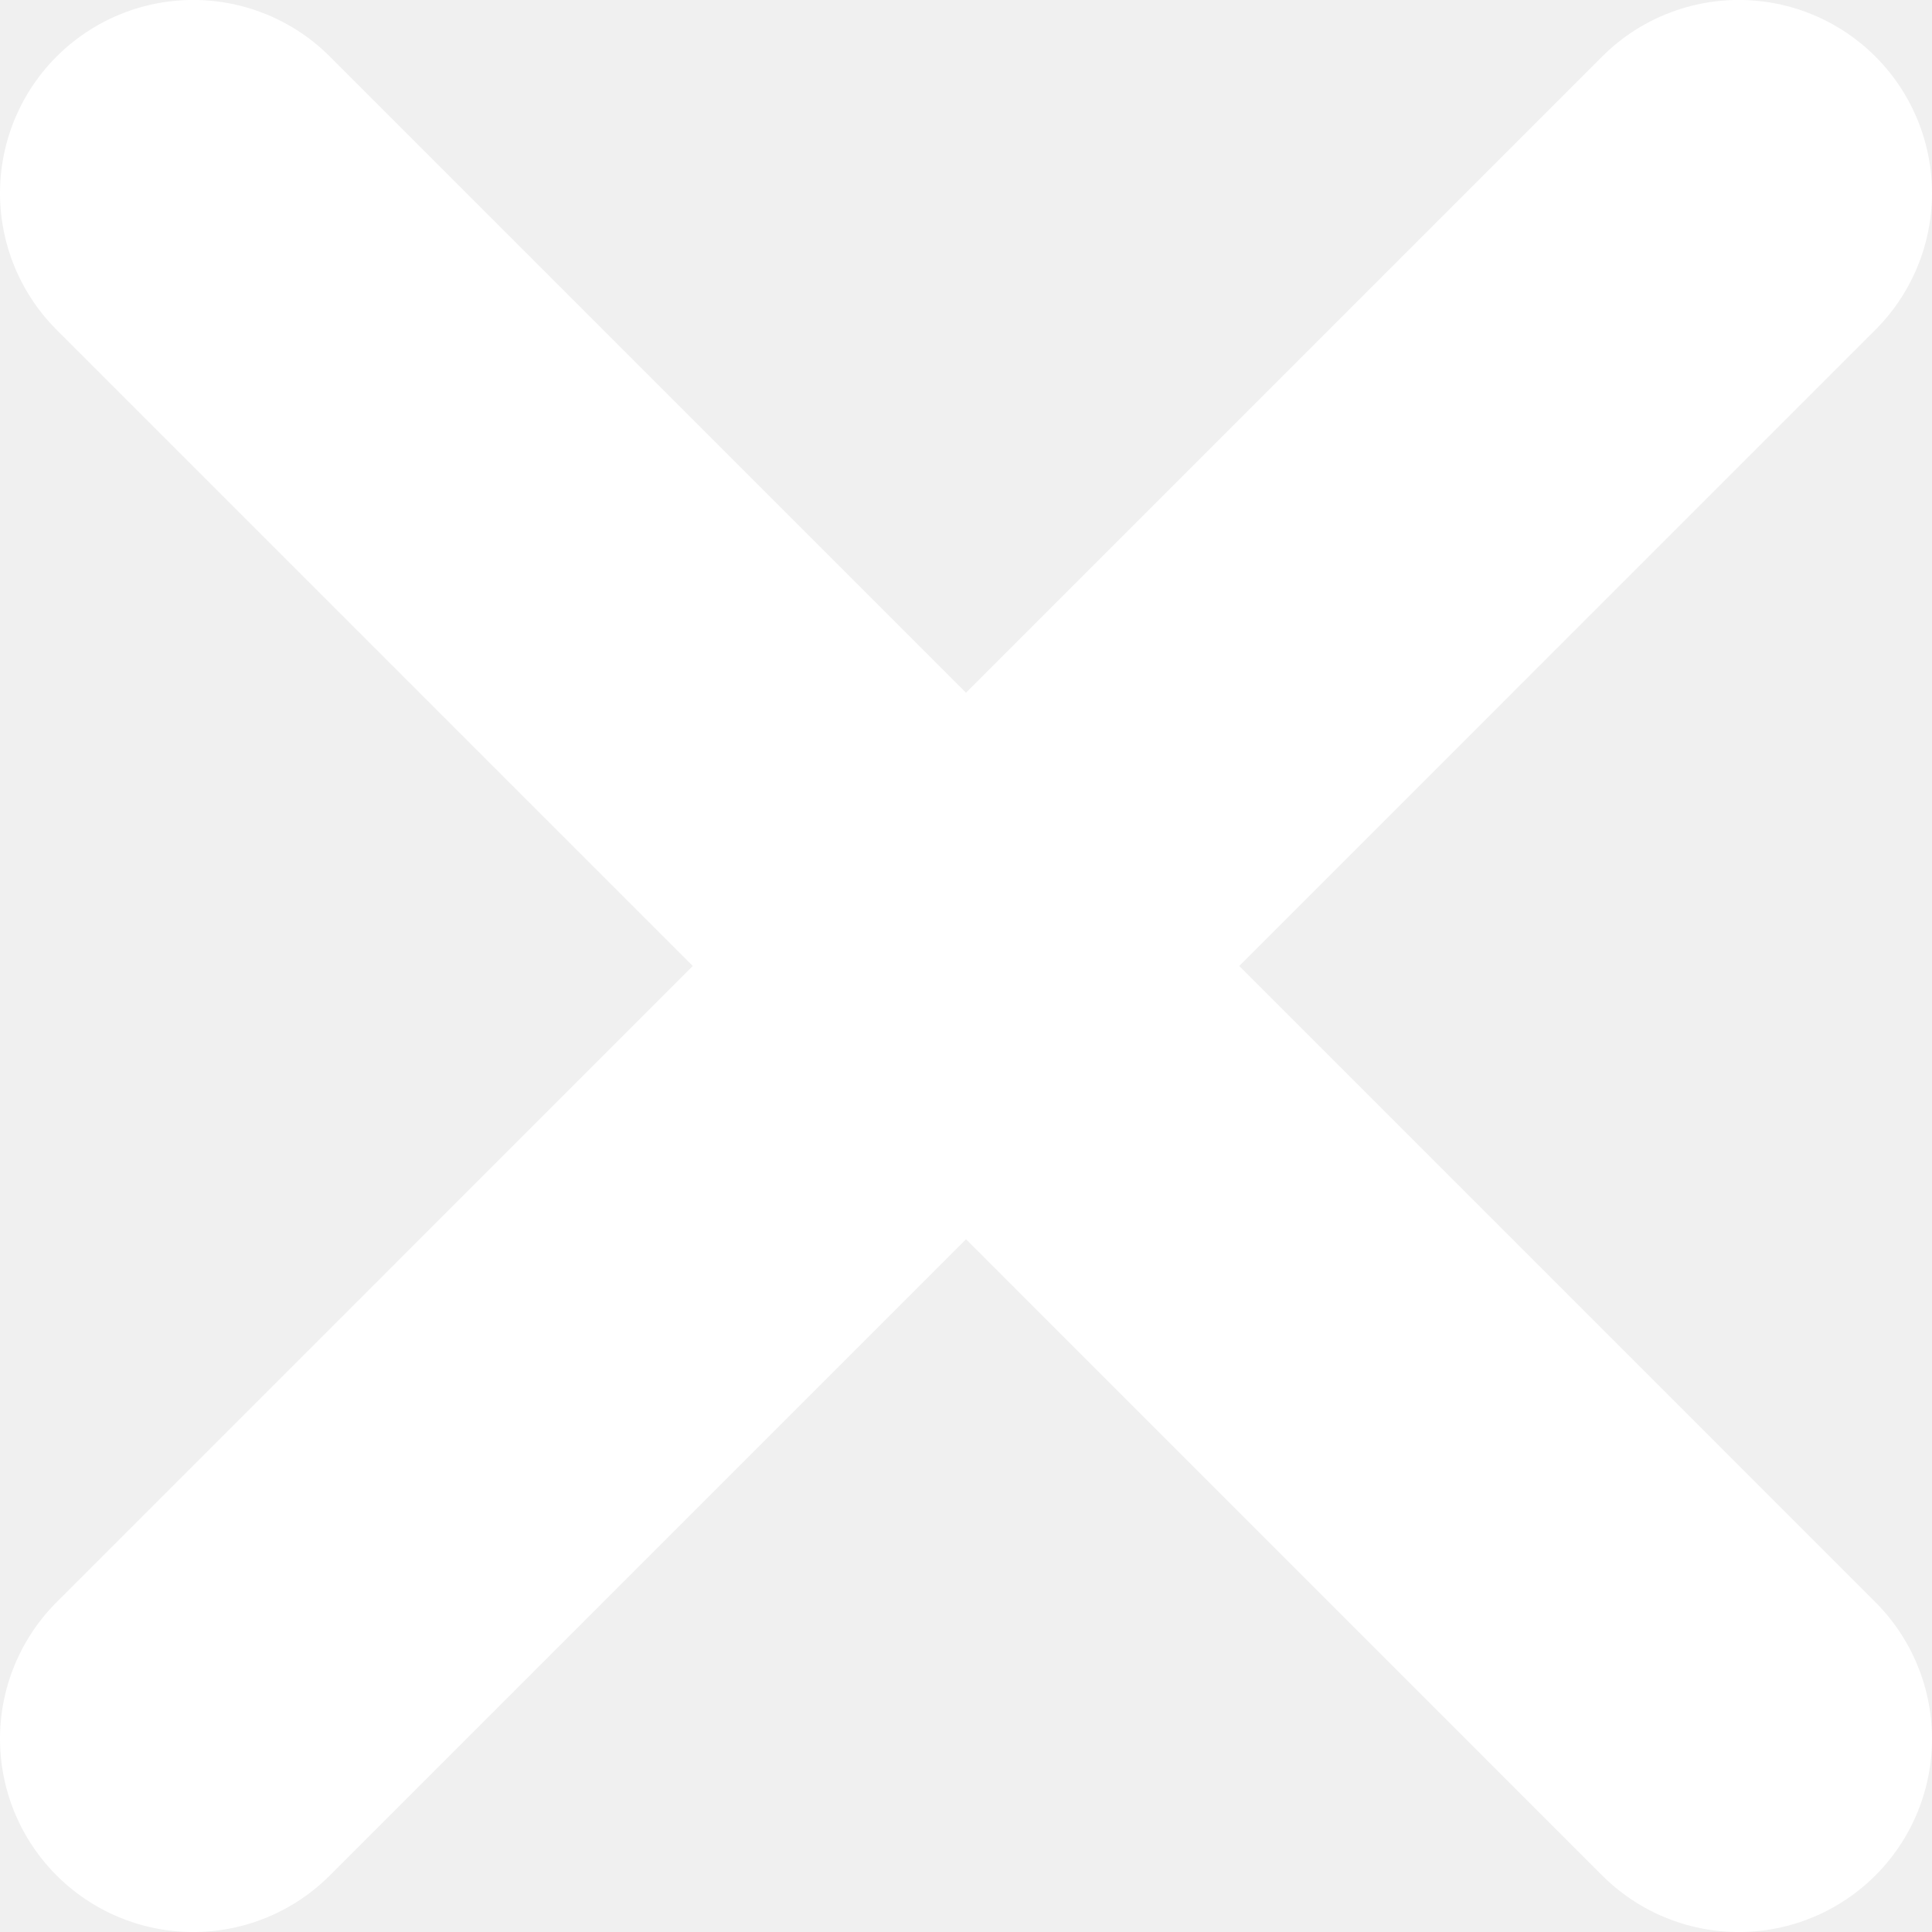
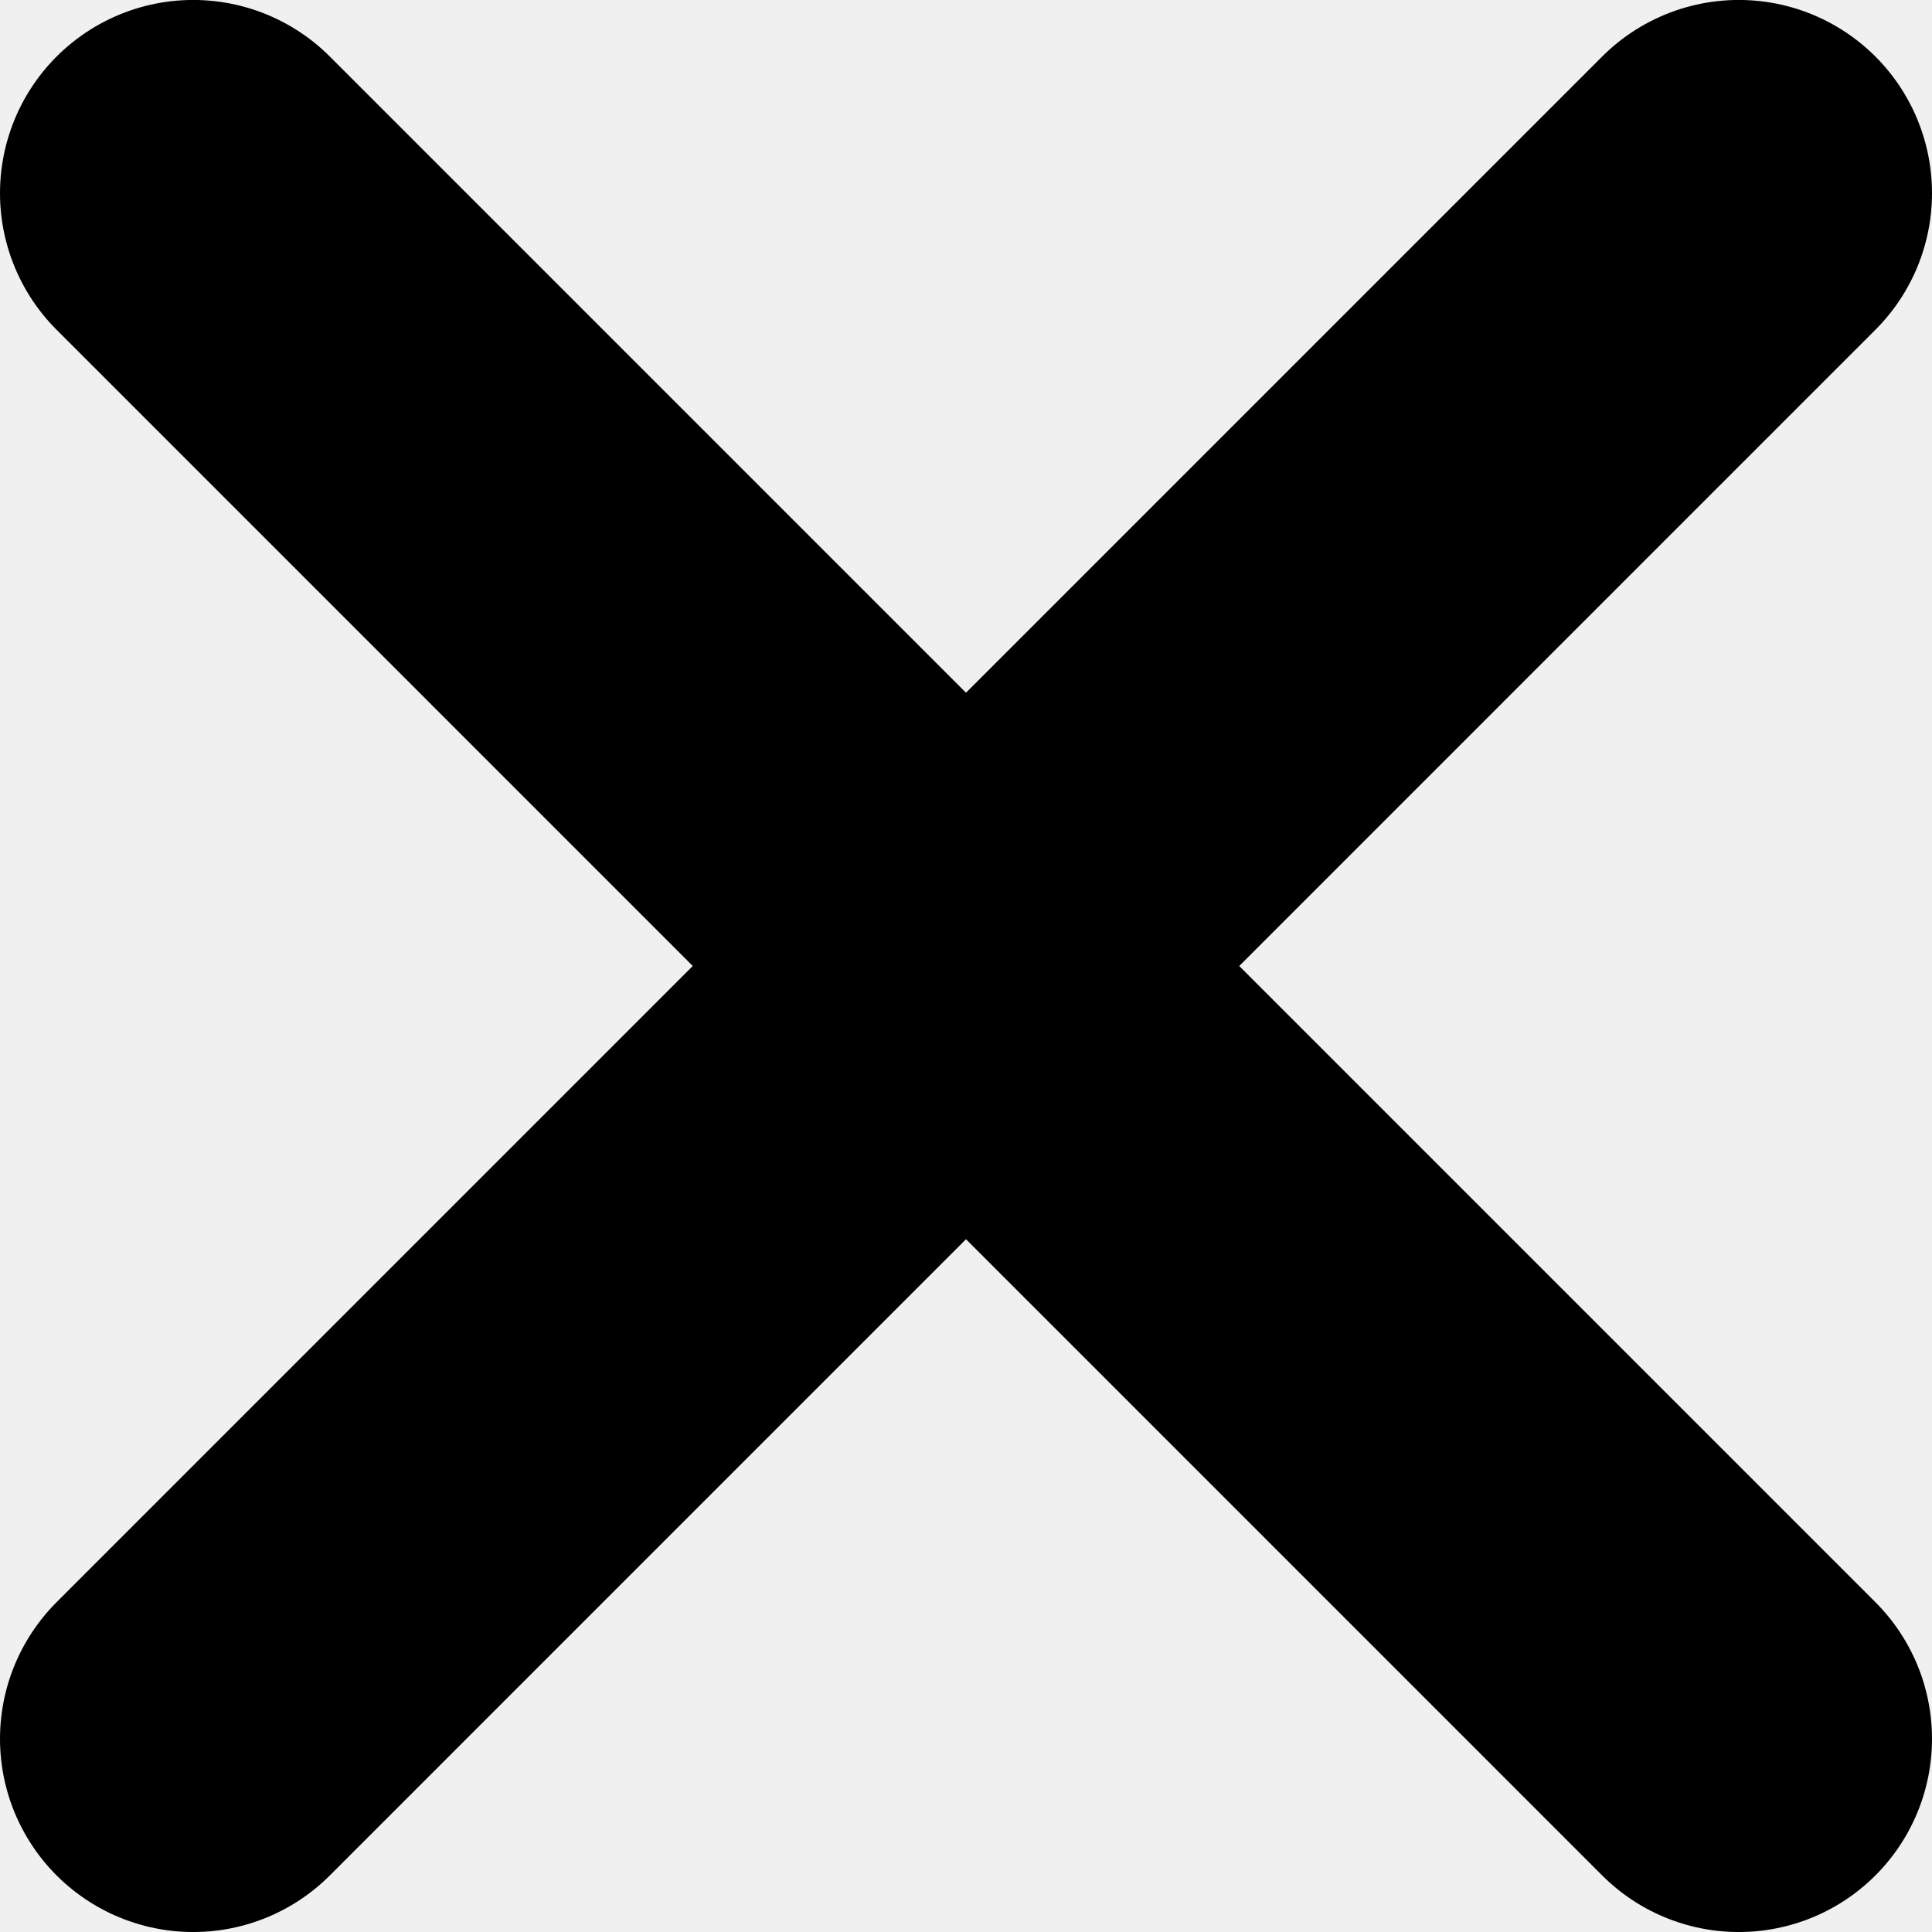
<svg xmlns="http://www.w3.org/2000/svg" width="100" height="100" viewBox="0 0 26.458 26.458" version="1.1" id="svg8">
  <defs id="defs2" />
  <g id="layer1" transform="translate(0,-270.5417)">
-     <path style="fill:none;stroke:#ffffff;stroke-width:5.292;stroke-linecap:round;stroke-linejoin:miter;stroke-opacity:1;stroke-miterlimit:4;stroke-dasharray:none" d="M 23.812,273.187 2.646,294.354" id="path823" />
-     <path style="fill:none;stroke:#ffffff;stroke-width:5.292;stroke-linecap:round;stroke-linejoin:miter;stroke-opacity:1;stroke-miterlimit:4;stroke-dasharray:none" d="M 2.646,273.187 23.812,294.354" id="path825" />
+     <path style="fill:none;stroke:#000000;stroke-width:5.292;stroke-linecap:round;stroke-linejoin:miter;stroke-opacity:1;stroke-miterlimit:4;stroke-dasharray:none" d="M 23.812,273.187 2.646,294.354" id="path823" />
+     <path style="fill:#000000;stroke:#000000;stroke-width:5.292;stroke-linecap:round;stroke-linejoin:miter;stroke-opacity:1;stroke-miterlimit:4;stroke-dasharray:none" d="M 2.646,273.187 23.812,294.354" id="path825" />
  </g>
</svg>
